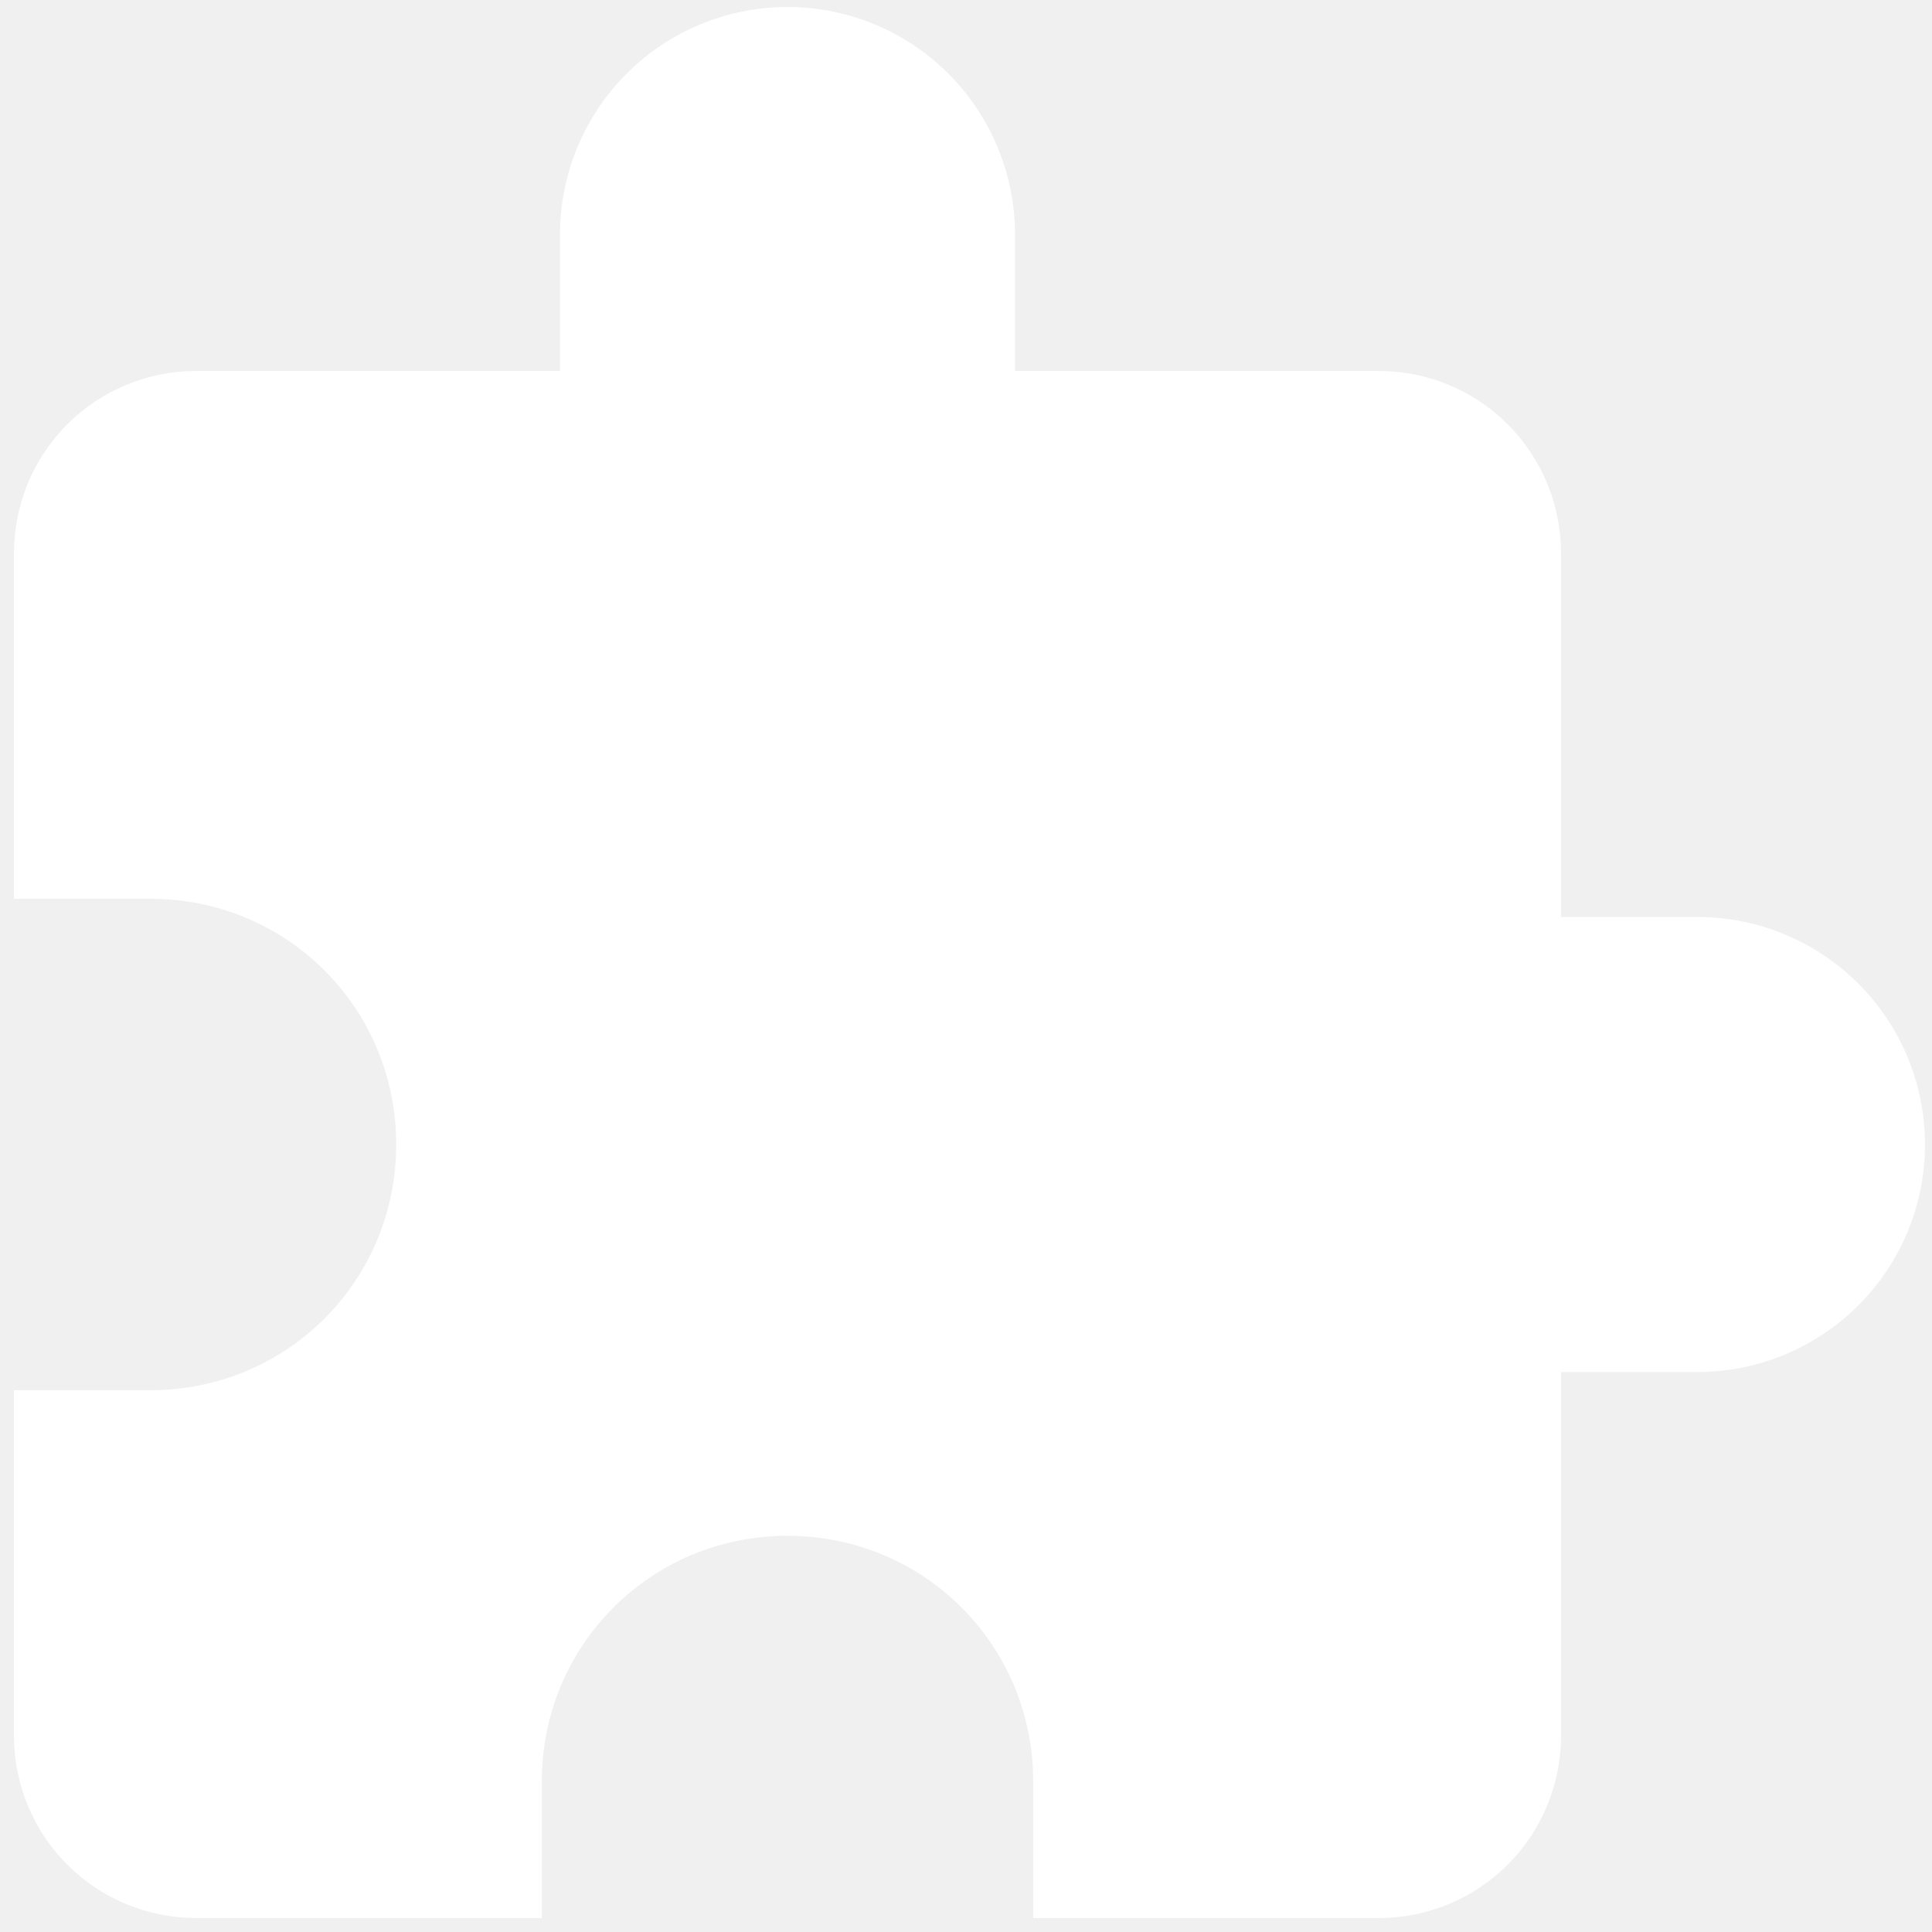
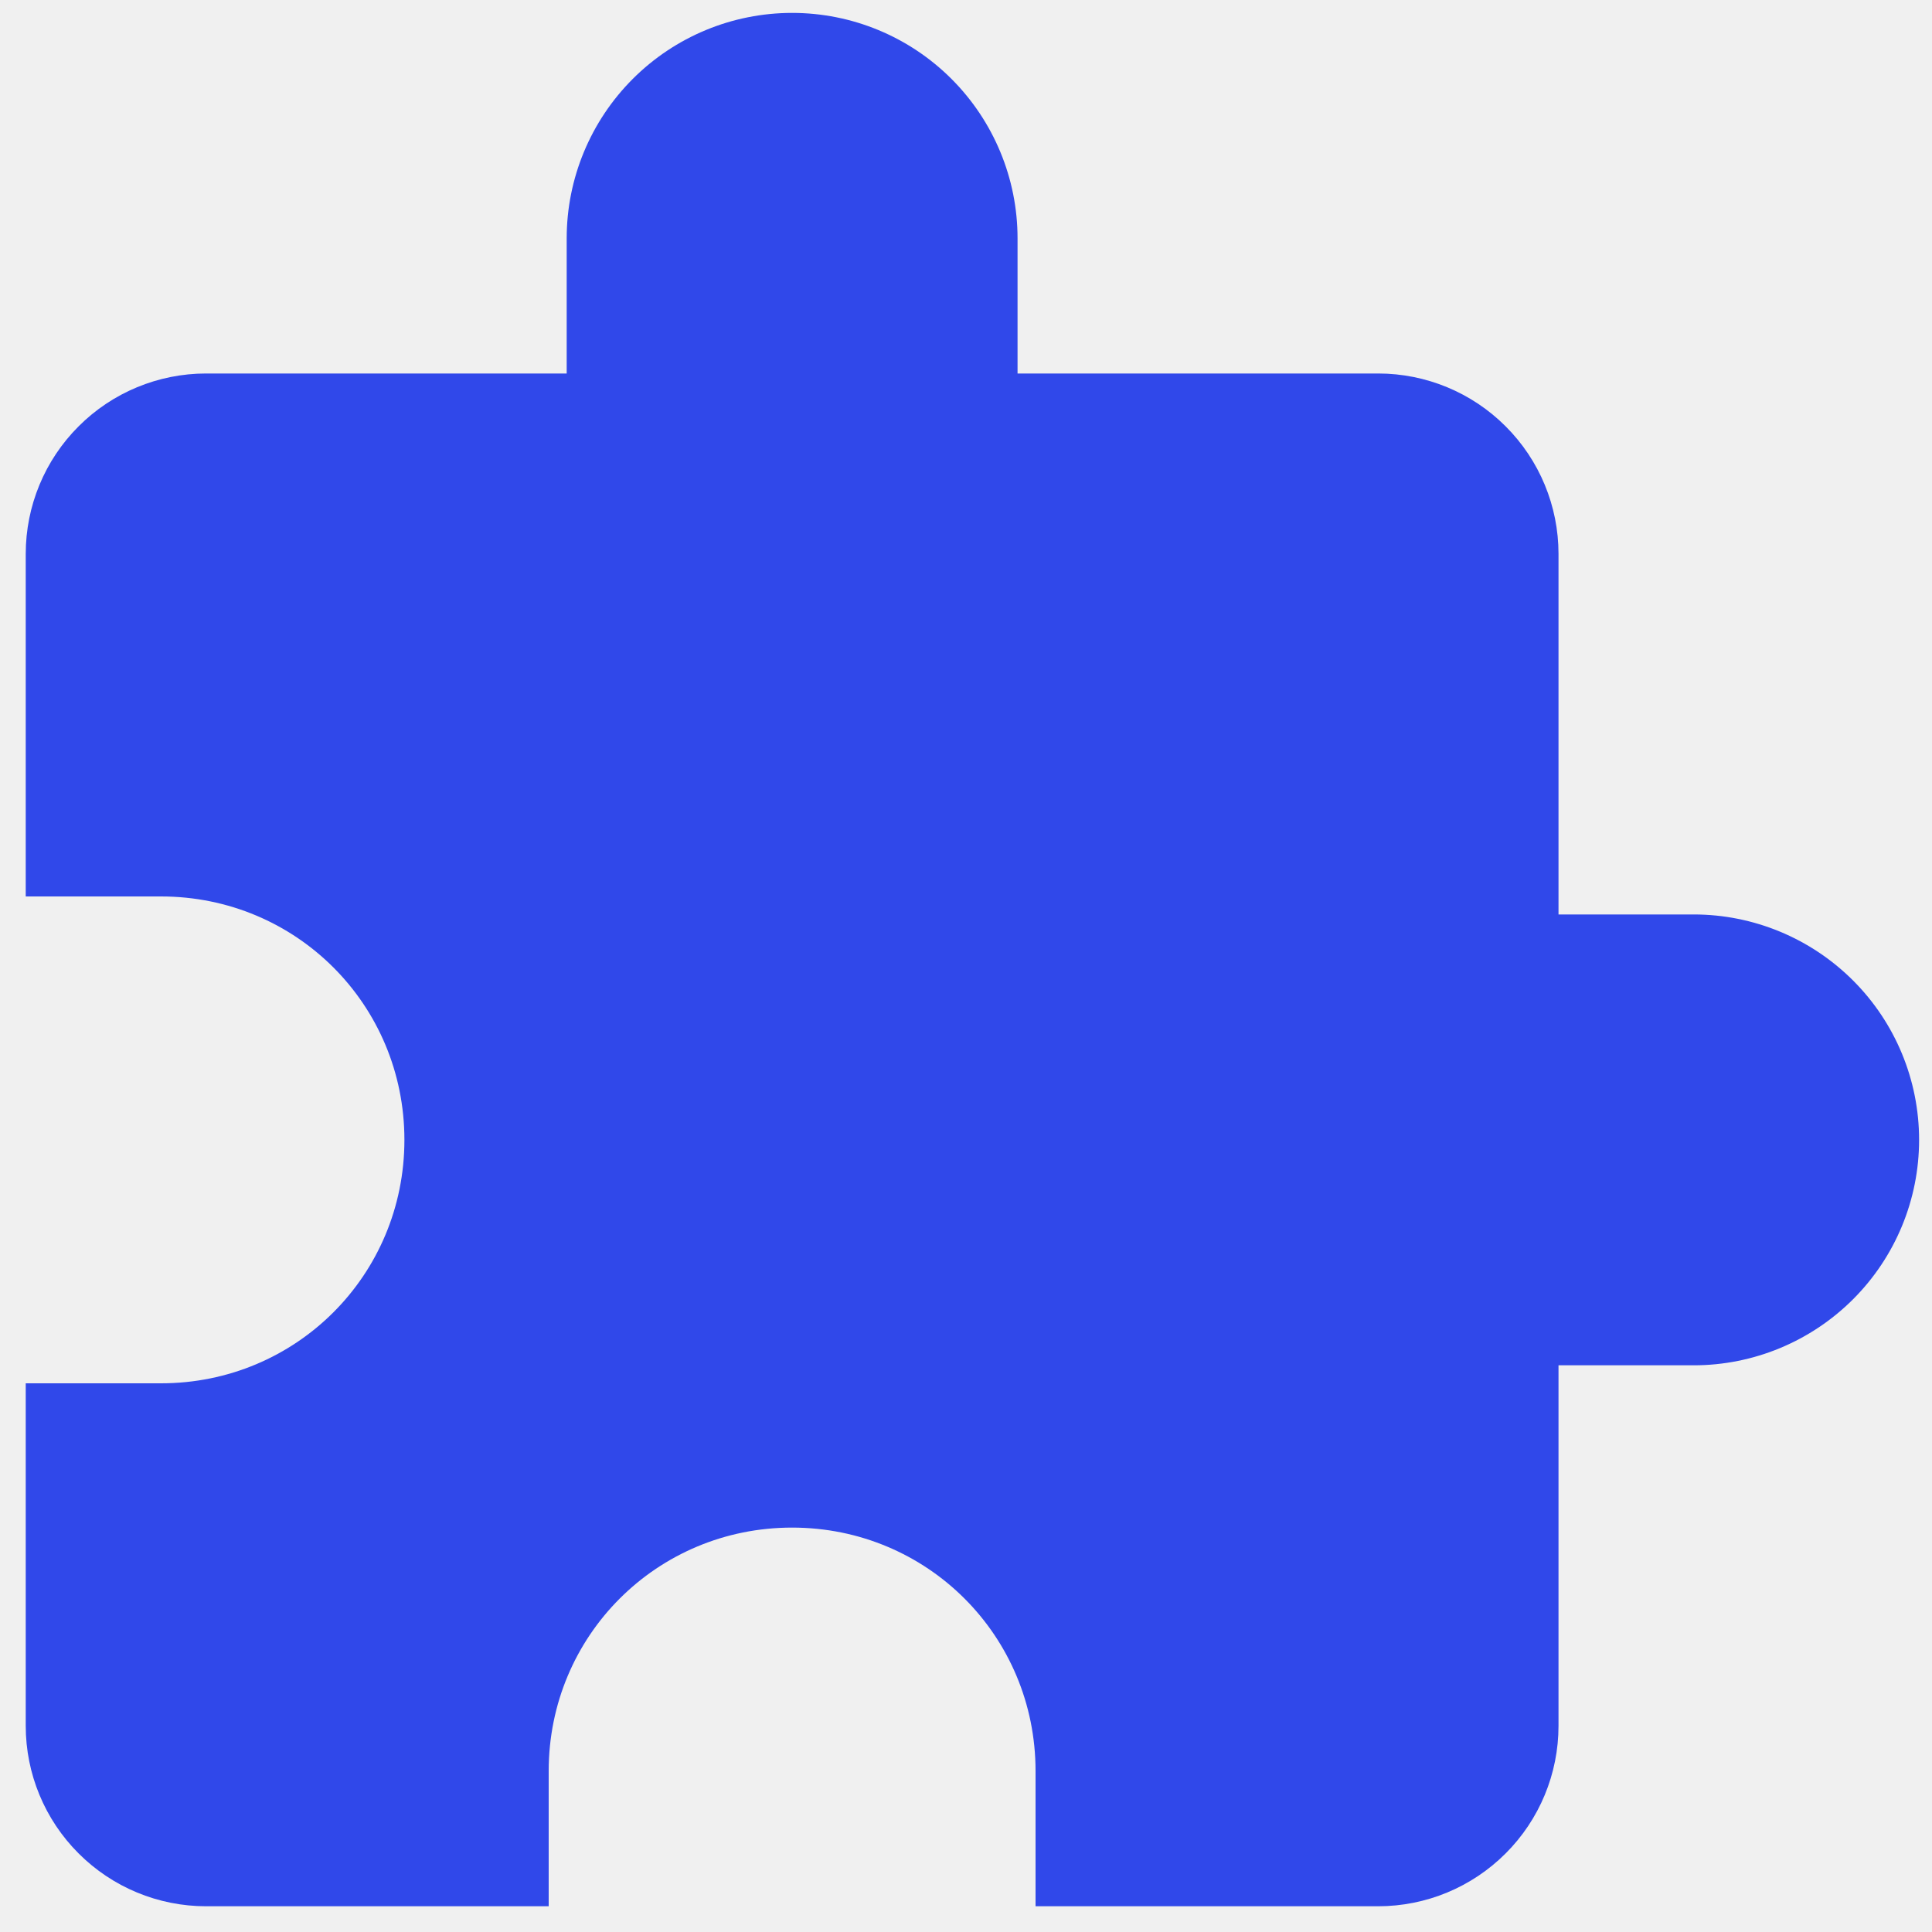
- <svg xmlns="http://www.w3.org/2000/svg" width="46" height="46" viewBox="0 0 46 46" fill="none">
-   <path d="M40.417 21.833H37.167V13.167C37.167 12.017 36.71 10.915 35.897 10.102C35.085 9.29 33.983 8.833 32.833 8.833H24.167V5.583C24.167 4.147 23.596 2.769 22.58 1.753C21.564 0.737 20.186 0.167 18.75 0.167C17.313 0.167 15.936 0.737 14.92 1.753C13.904 2.769 13.333 4.147 13.333 5.583V8.833H4.667C3.517 8.833 2.415 9.29 1.602 10.102C0.79 10.915 0.333 12.017 0.333 13.167V21.4H3.583C6.833 21.4 9.433 24 9.433 27.25C9.433 30.5 6.833 33.1 3.583 33.1H0.333V41.333C0.333 42.483 0.79 43.585 1.602 44.397C2.415 45.21 3.517 45.667 4.667 45.667H12.9V42.417C12.9 39.167 15.5 36.567 18.75 36.567C22 36.567 24.6 39.167 24.6 42.417V45.667H32.833C33.983 45.667 35.085 45.21 35.897 44.397C36.71 43.585 37.167 42.483 37.167 41.333V32.667H40.417C41.853 32.667 43.231 32.096 44.247 31.08C45.263 30.064 45.833 28.687 45.833 27.25C45.833 25.813 45.263 24.436 44.247 23.42C43.231 22.404 41.853 21.833 40.417 21.833Z" fill="white" />
+ <svg xmlns="http://www.w3.org/2000/svg" width="25" height="25" viewBox="0 0 25 25" fill="none">
+   <path d="M21.917 11.833H20.167V7.167C20.167 6.548 19.921 5.954 19.483 5.517C19.046 5.079 18.452 4.833 17.833 4.833H13.167V3.083C13.167 2.31 12.859 1.568 12.312 1.021C11.765 0.474 11.024 0.167 10.25 0.167C9.476 0.167 8.735 0.474 8.188 1.021C7.641 1.568 7.333 2.31 7.333 3.083V4.833H2.667C2.048 4.833 1.454 5.079 1.017 5.517C0.579 5.954 0.333 6.548 0.333 7.167V11.6H2.083C3.833 11.6 5.233 13 5.233 14.75C5.233 16.5 3.833 17.9 2.083 17.9H0.333V22.333C0.333 22.952 0.579 23.546 1.017 23.983C1.454 24.421 2.048 24.667 2.667 24.667H7.1V22.917C7.1 21.167 8.5 19.767 10.25 19.767C12 19.767 13.4 21.167 13.4 22.917V24.667H17.833C18.452 24.667 19.046 24.421 19.483 23.983C19.921 23.546 20.167 22.952 20.167 22.333V17.667H21.917C22.69 17.667 23.432 17.359 23.979 16.812C24.526 16.265 24.833 15.524 24.833 14.75C24.833 13.976 24.526 13.235 23.979 12.688C23.432 12.141 22.69 11.833 21.917 11.833Z" fill="#3048EA" />
</svg>
